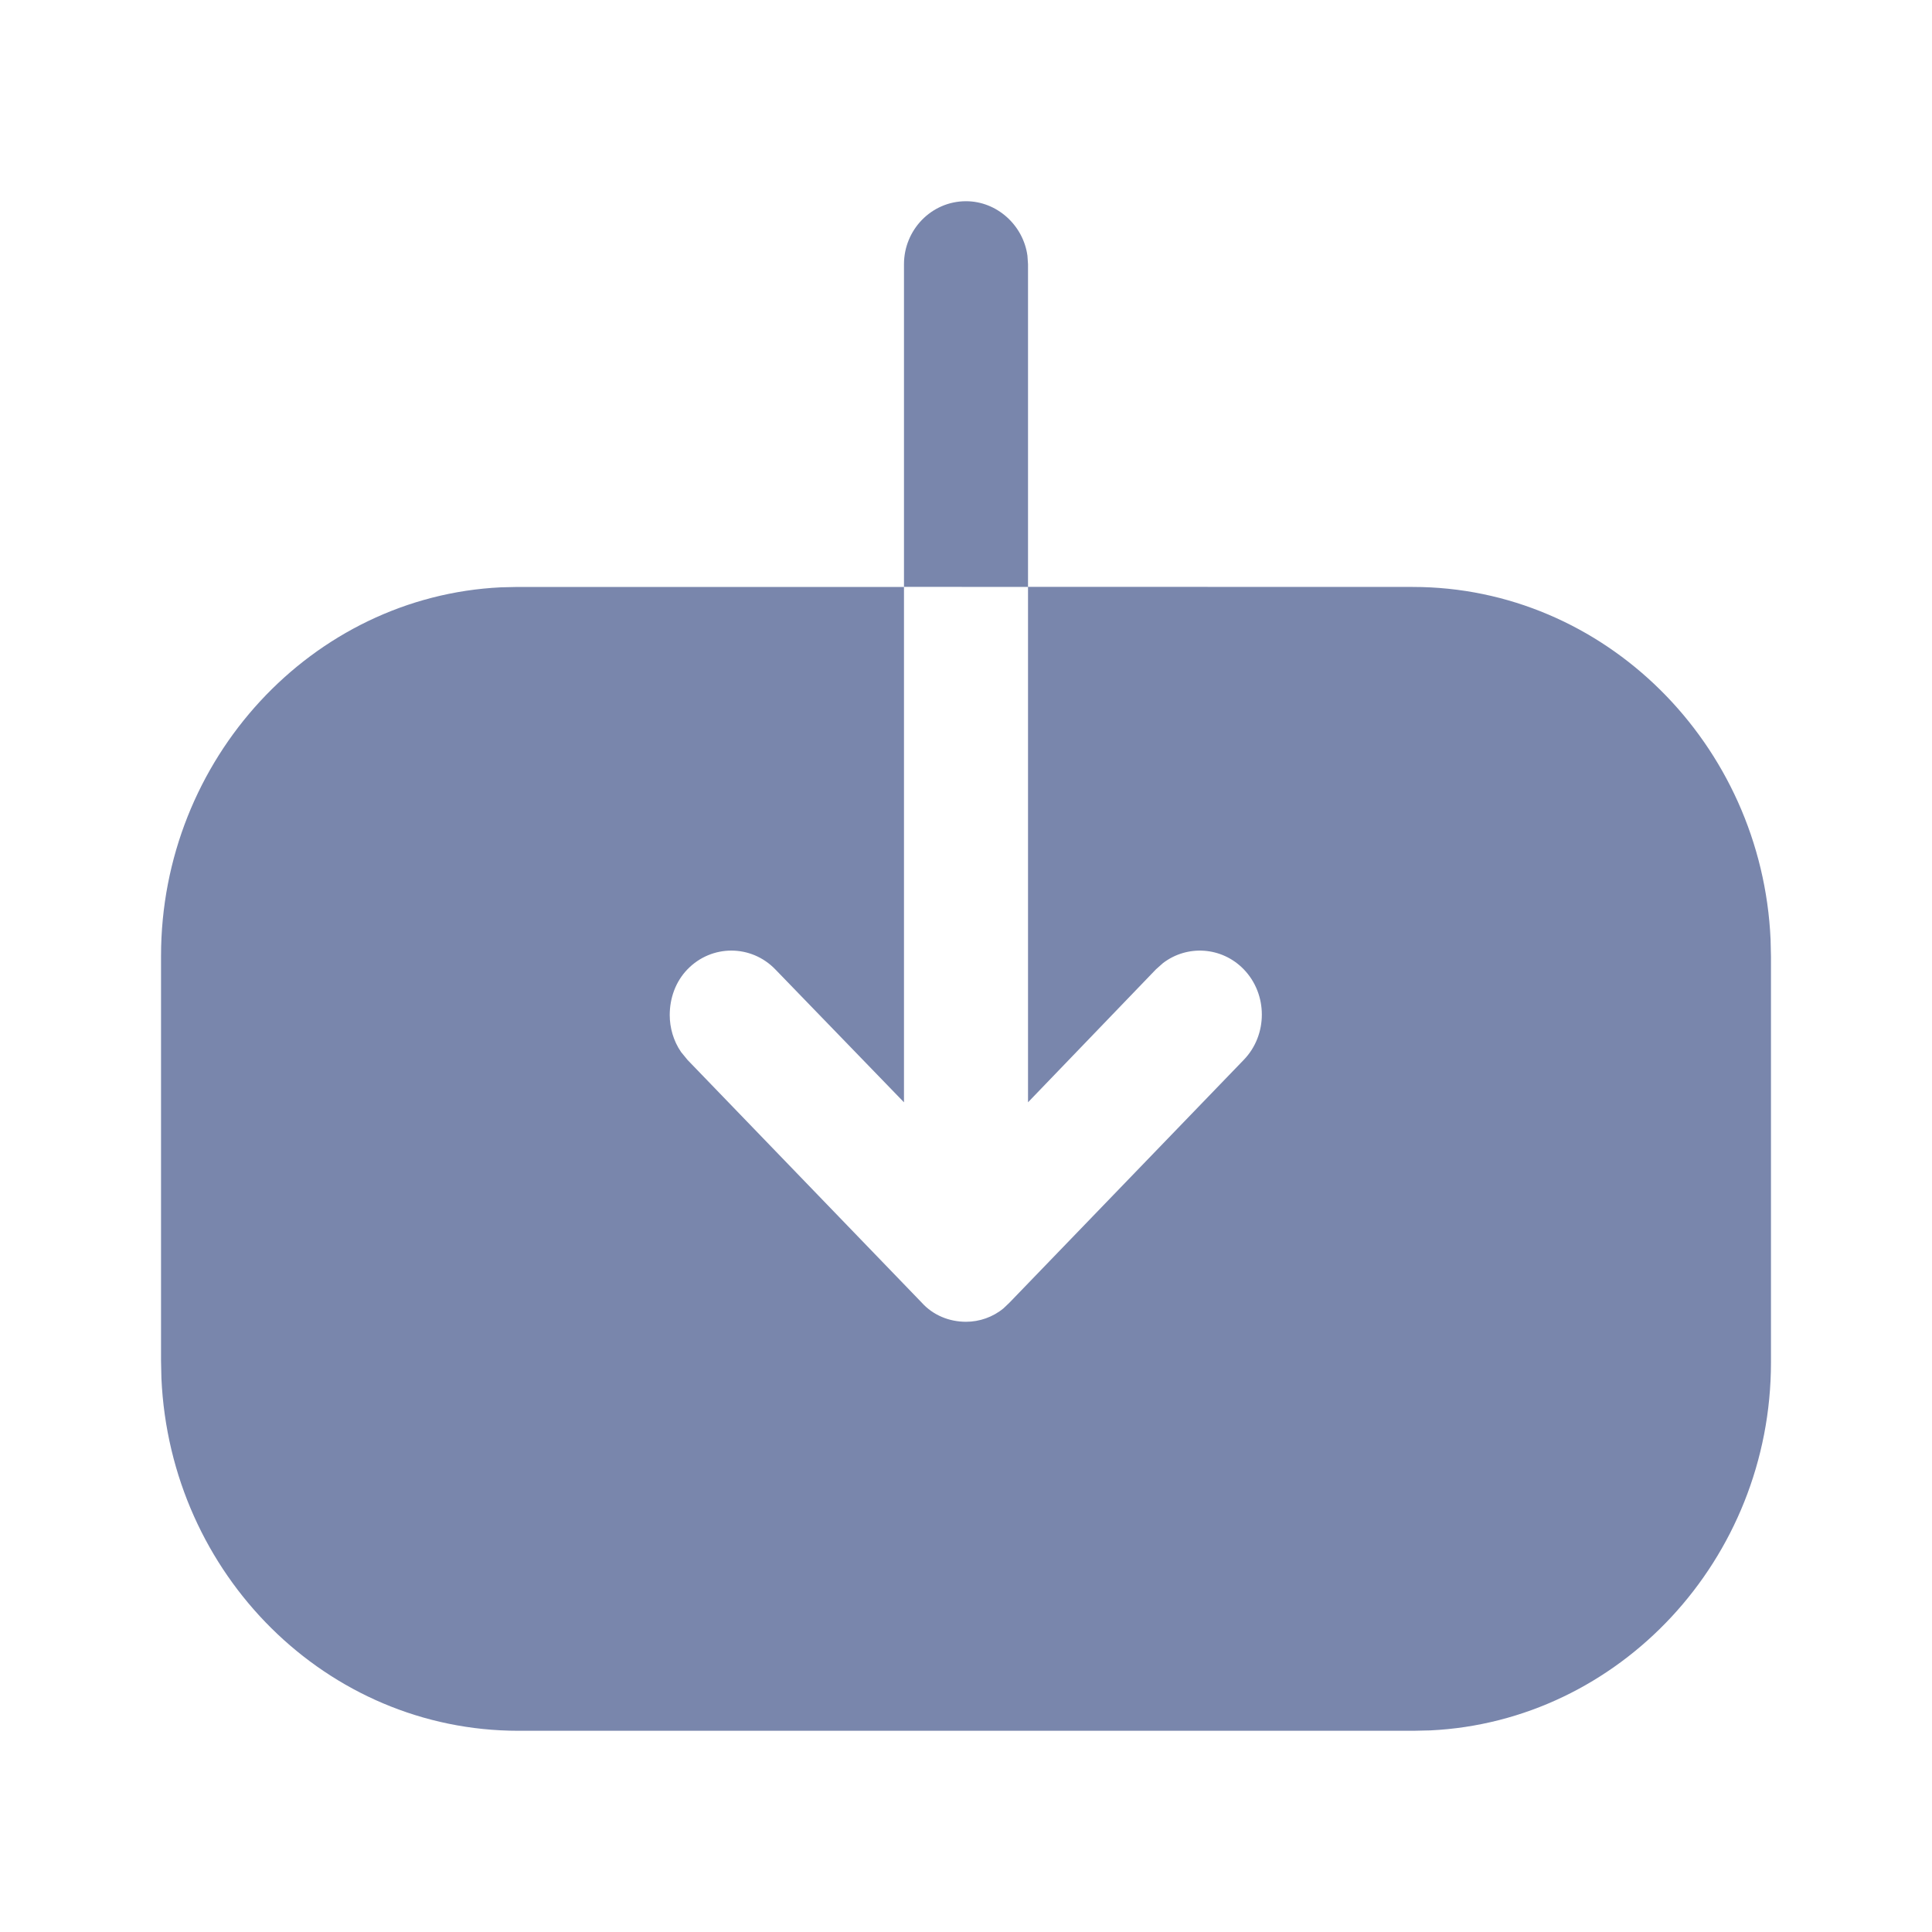
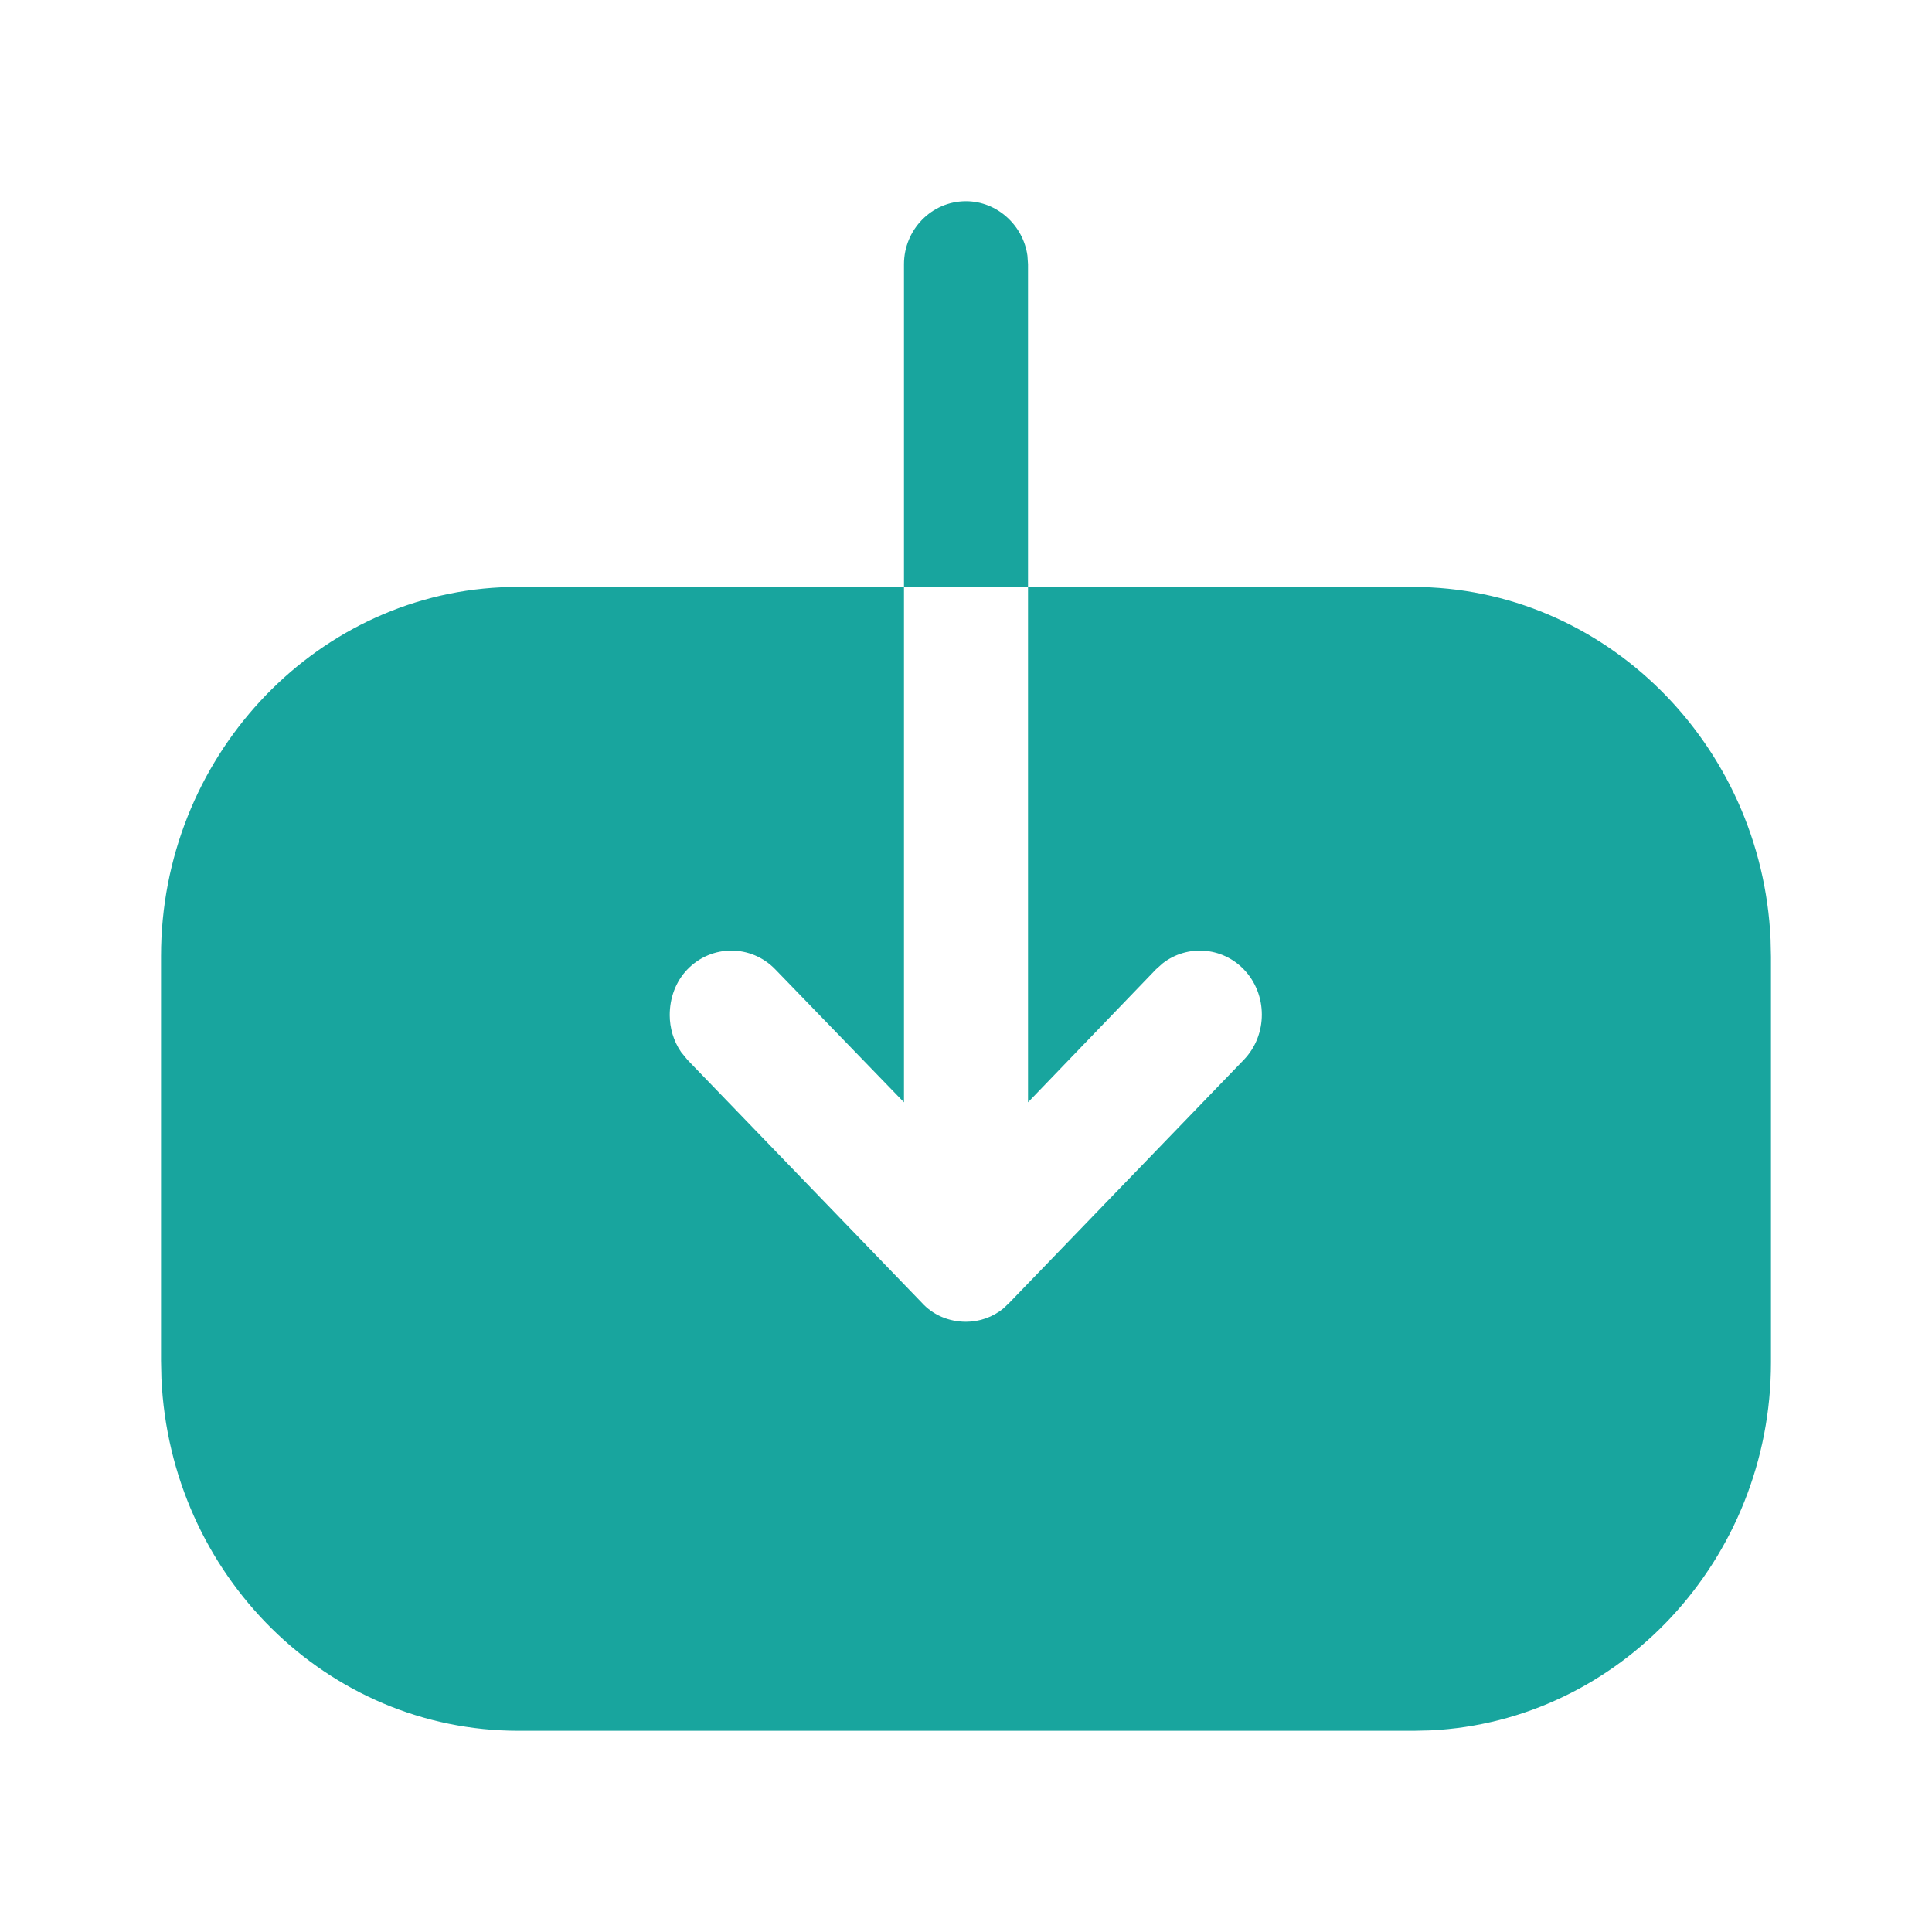
<svg xmlns="http://www.w3.org/2000/svg" width="20" height="20" viewBox="0 0 20 20" fill="none">
-   <path d="M9.358 6.075V2.735C9.358 2.379 9.642 2.083 10 2.083C10.321 2.083 10.593 2.332 10.636 2.647L10.642 2.735V6.075L14.625 6.076C16.608 6.076 18.238 7.7 18.329 9.725L18.333 9.905V14.104C18.333 16.144 16.761 17.819 14.807 17.913L14.633 17.917H5.367C3.383 17.917 1.762 16.301 1.671 14.268L1.667 14.087L1.667 9.897C1.667 7.857 3.232 6.174 5.185 6.08L5.358 6.076H9.358V11.411L8.025 10.034C7.775 9.776 7.367 9.776 7.117 10.034C6.992 10.163 6.933 10.335 6.933 10.508C6.933 10.638 6.971 10.775 7.05 10.89L7.117 10.972L9.542 13.485C9.658 13.614 9.825 13.683 10 13.683C10.139 13.683 10.278 13.635 10.388 13.544L10.45 13.485L12.875 10.972C13.125 10.714 13.125 10.292 12.875 10.034C12.648 9.8 12.29 9.778 12.039 9.97L11.967 10.034L10.642 11.411V6.076L9.358 6.075Z" fill="#7986AC" />
+   <path d="M9.358 6.075V2.735C9.358 2.379 9.642 2.083 10 2.083C10.321 2.083 10.593 2.332 10.636 2.647L10.642 2.735V6.075L14.625 6.076C16.608 6.076 18.238 7.7 18.329 9.725L18.333 9.905V14.104C18.333 16.144 16.761 17.819 14.807 17.913L14.633 17.917H5.367C3.383 17.917 1.762 16.301 1.671 14.268L1.667 14.087L1.667 9.897C1.667 7.857 3.232 6.174 5.185 6.08L5.358 6.076H9.358V11.411L8.025 10.034C7.775 9.776 7.367 9.776 7.117 10.034C6.992 10.163 6.933 10.335 6.933 10.508C6.933 10.638 6.971 10.775 7.05 10.89L7.117 10.972L9.542 13.485C9.658 13.614 9.825 13.683 10 13.683C10.139 13.683 10.278 13.635 10.388 13.544L10.45 13.485L12.875 10.972C13.125 10.714 13.125 10.292 12.875 10.034C12.648 9.8 12.29 9.778 12.039 9.97L11.967 10.034L10.642 11.411V6.076L9.358 6.075Z" fill="#18a59e" />
</svg>
